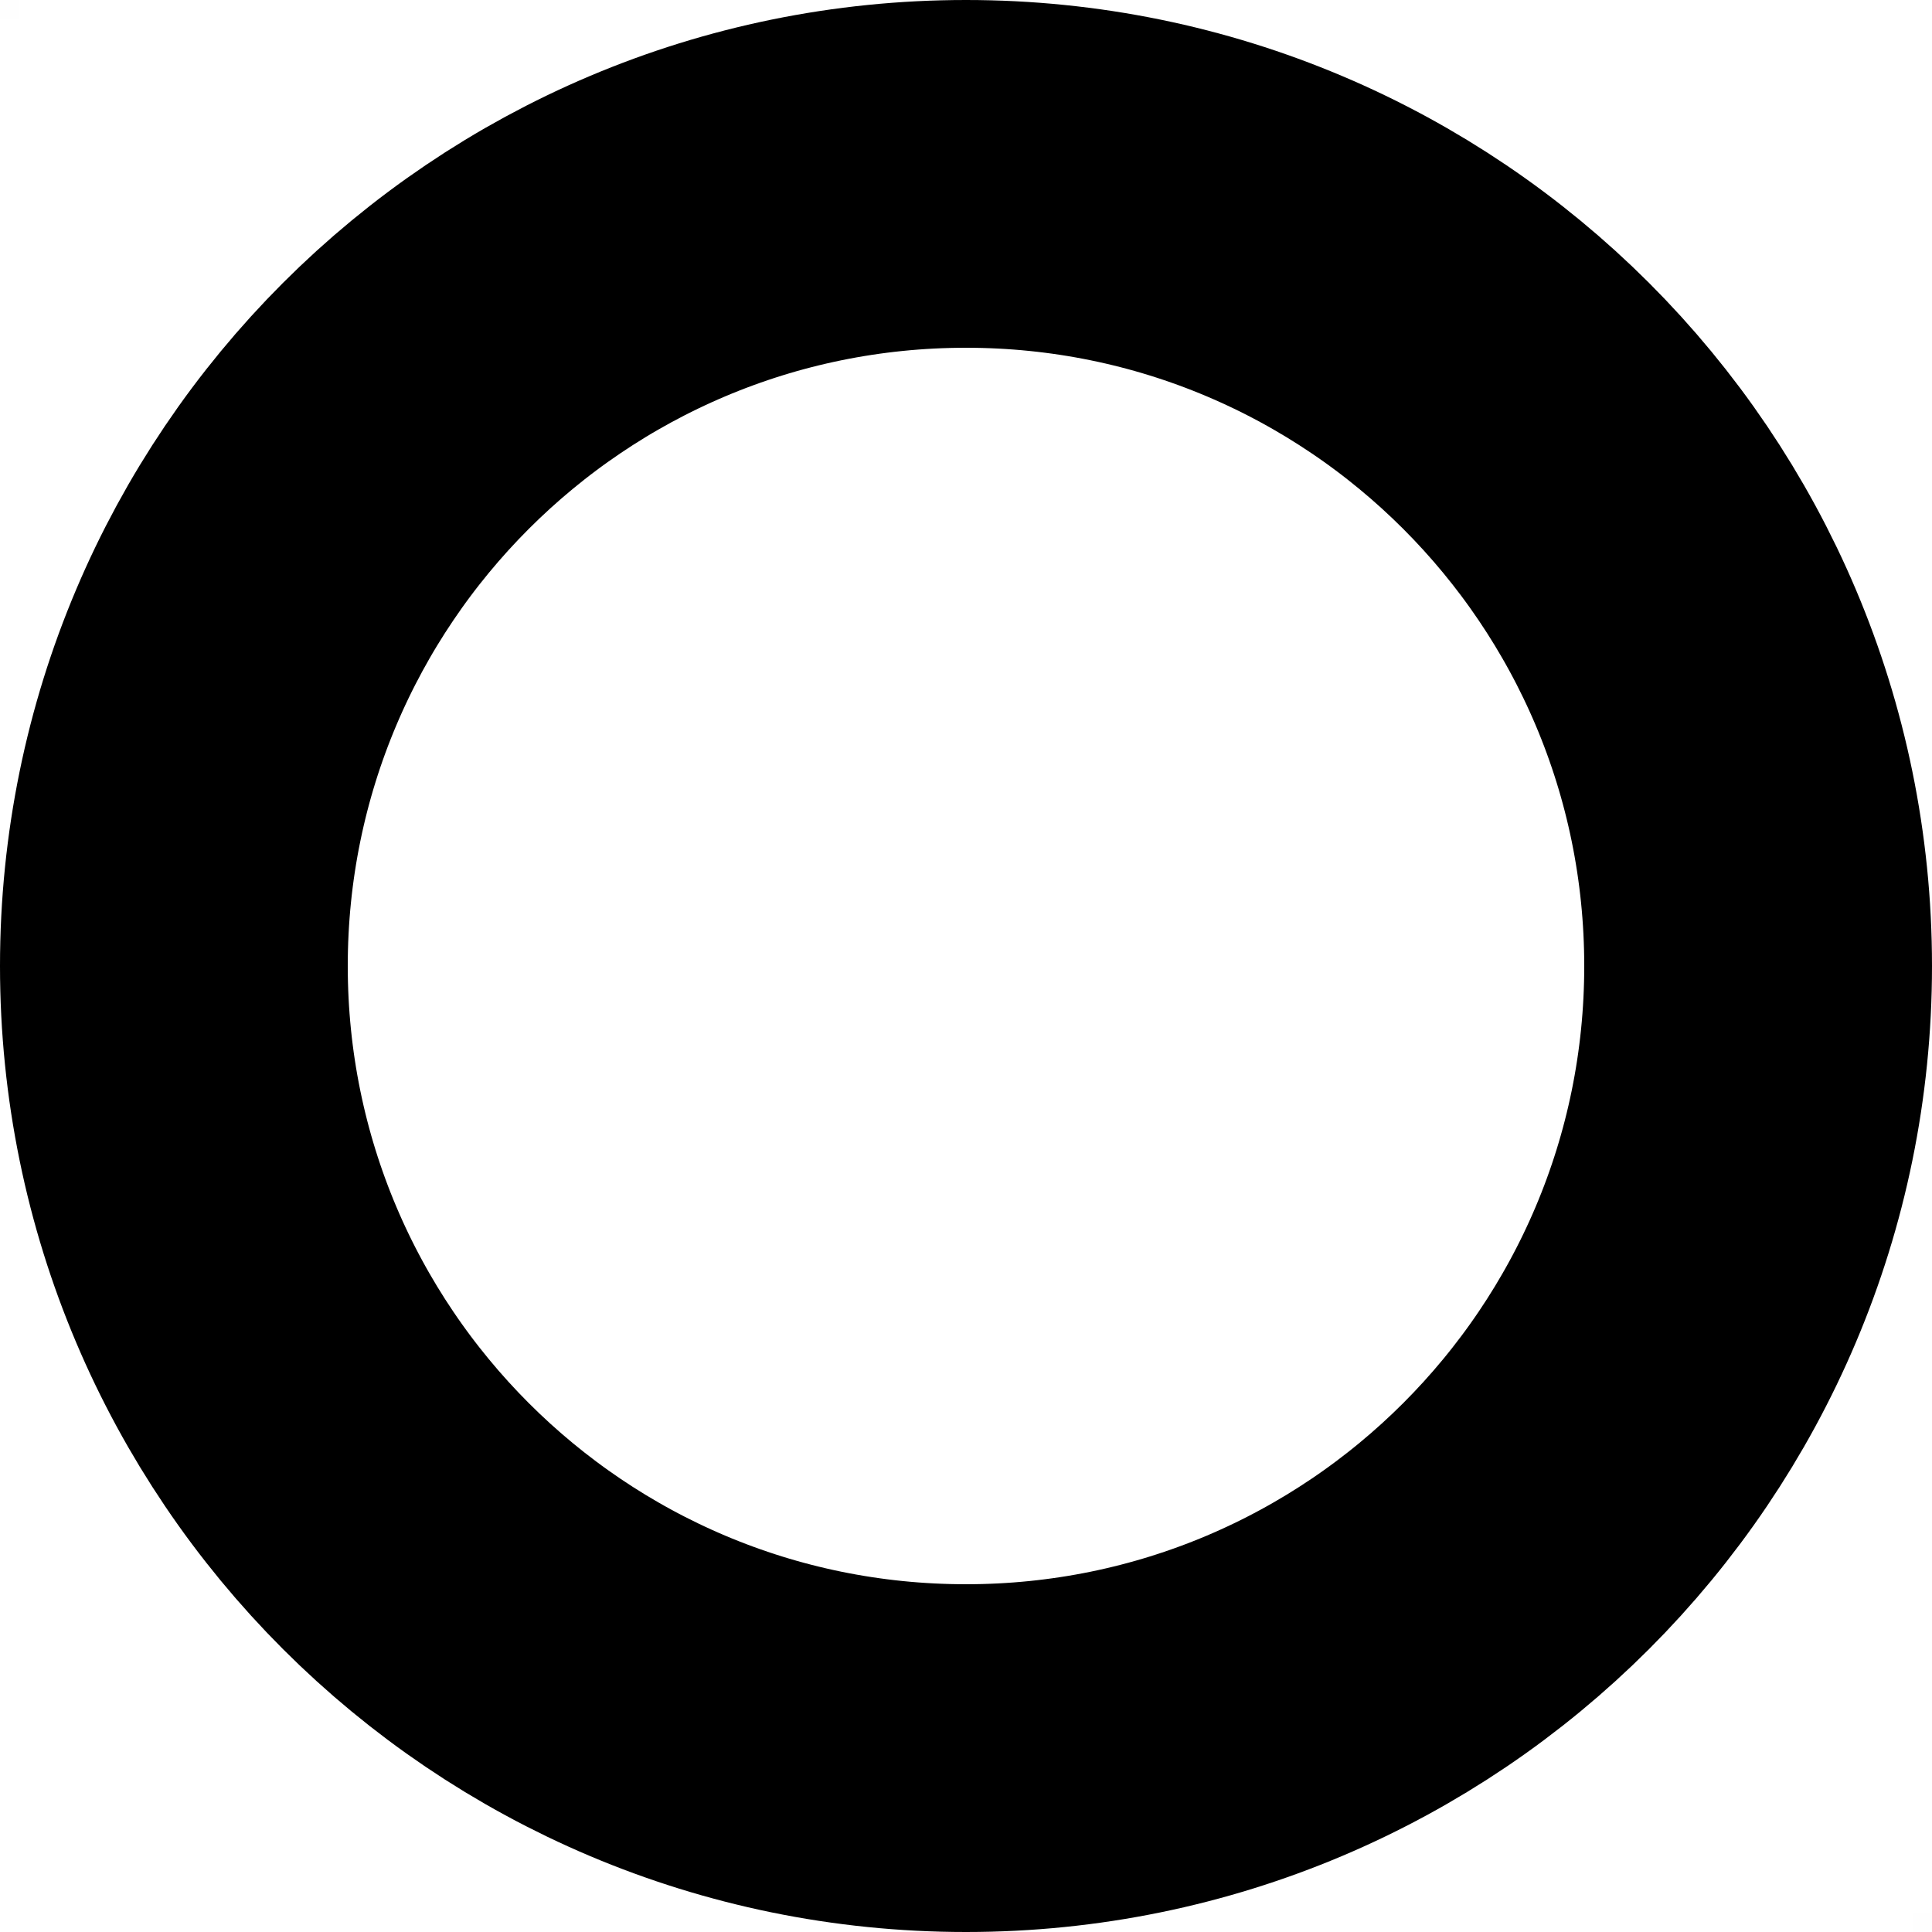
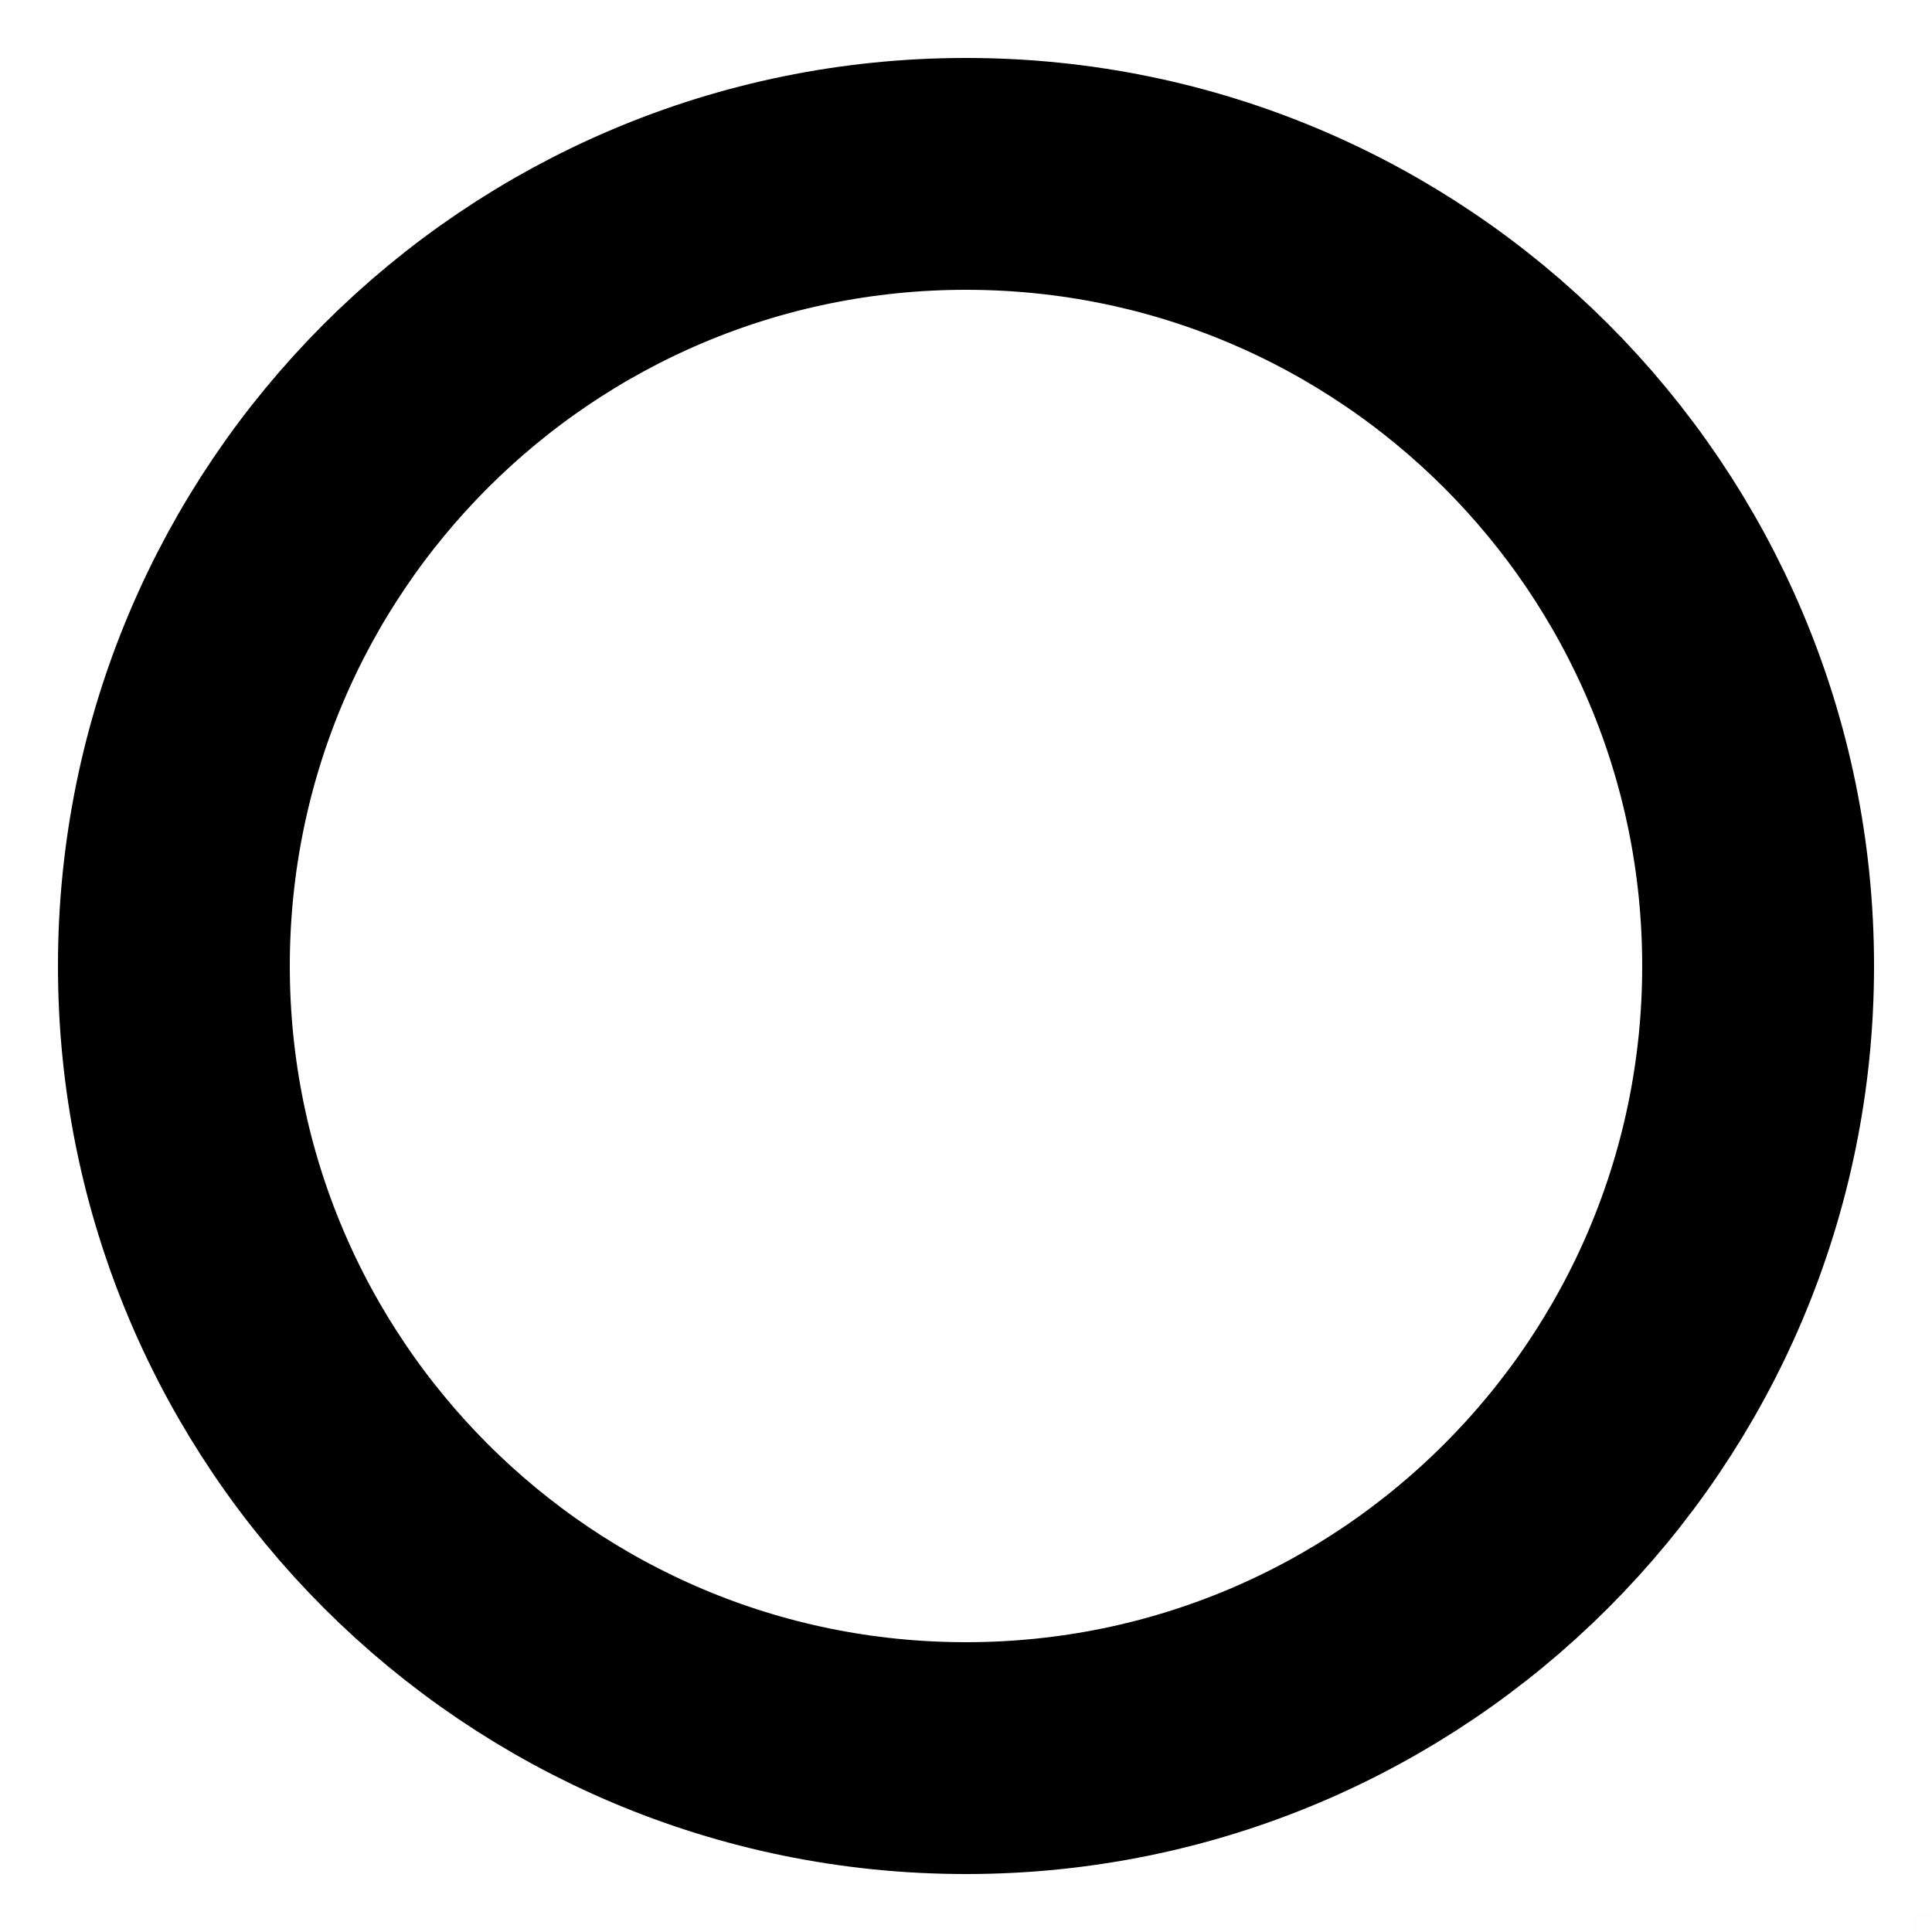
<svg xmlns="http://www.w3.org/2000/svg" viewBox="0 0 100 100" width="100" height="100">
  <rect x="0" y="0" width="1" height="1" fill="#000000" fill-opacity="0.005" />
  <rect x="99" y="99" width="1" height="1" fill="#000000" fill-opacity="0.005" />
-   <circle cx="50" cy="50" r="41" fill="none" stroke="#000000" stroke-width="18" />
+   <circle cx="50" cy="50" r="41" fill="none" stroke="#000000" stroke-width="12" />
</svg>
